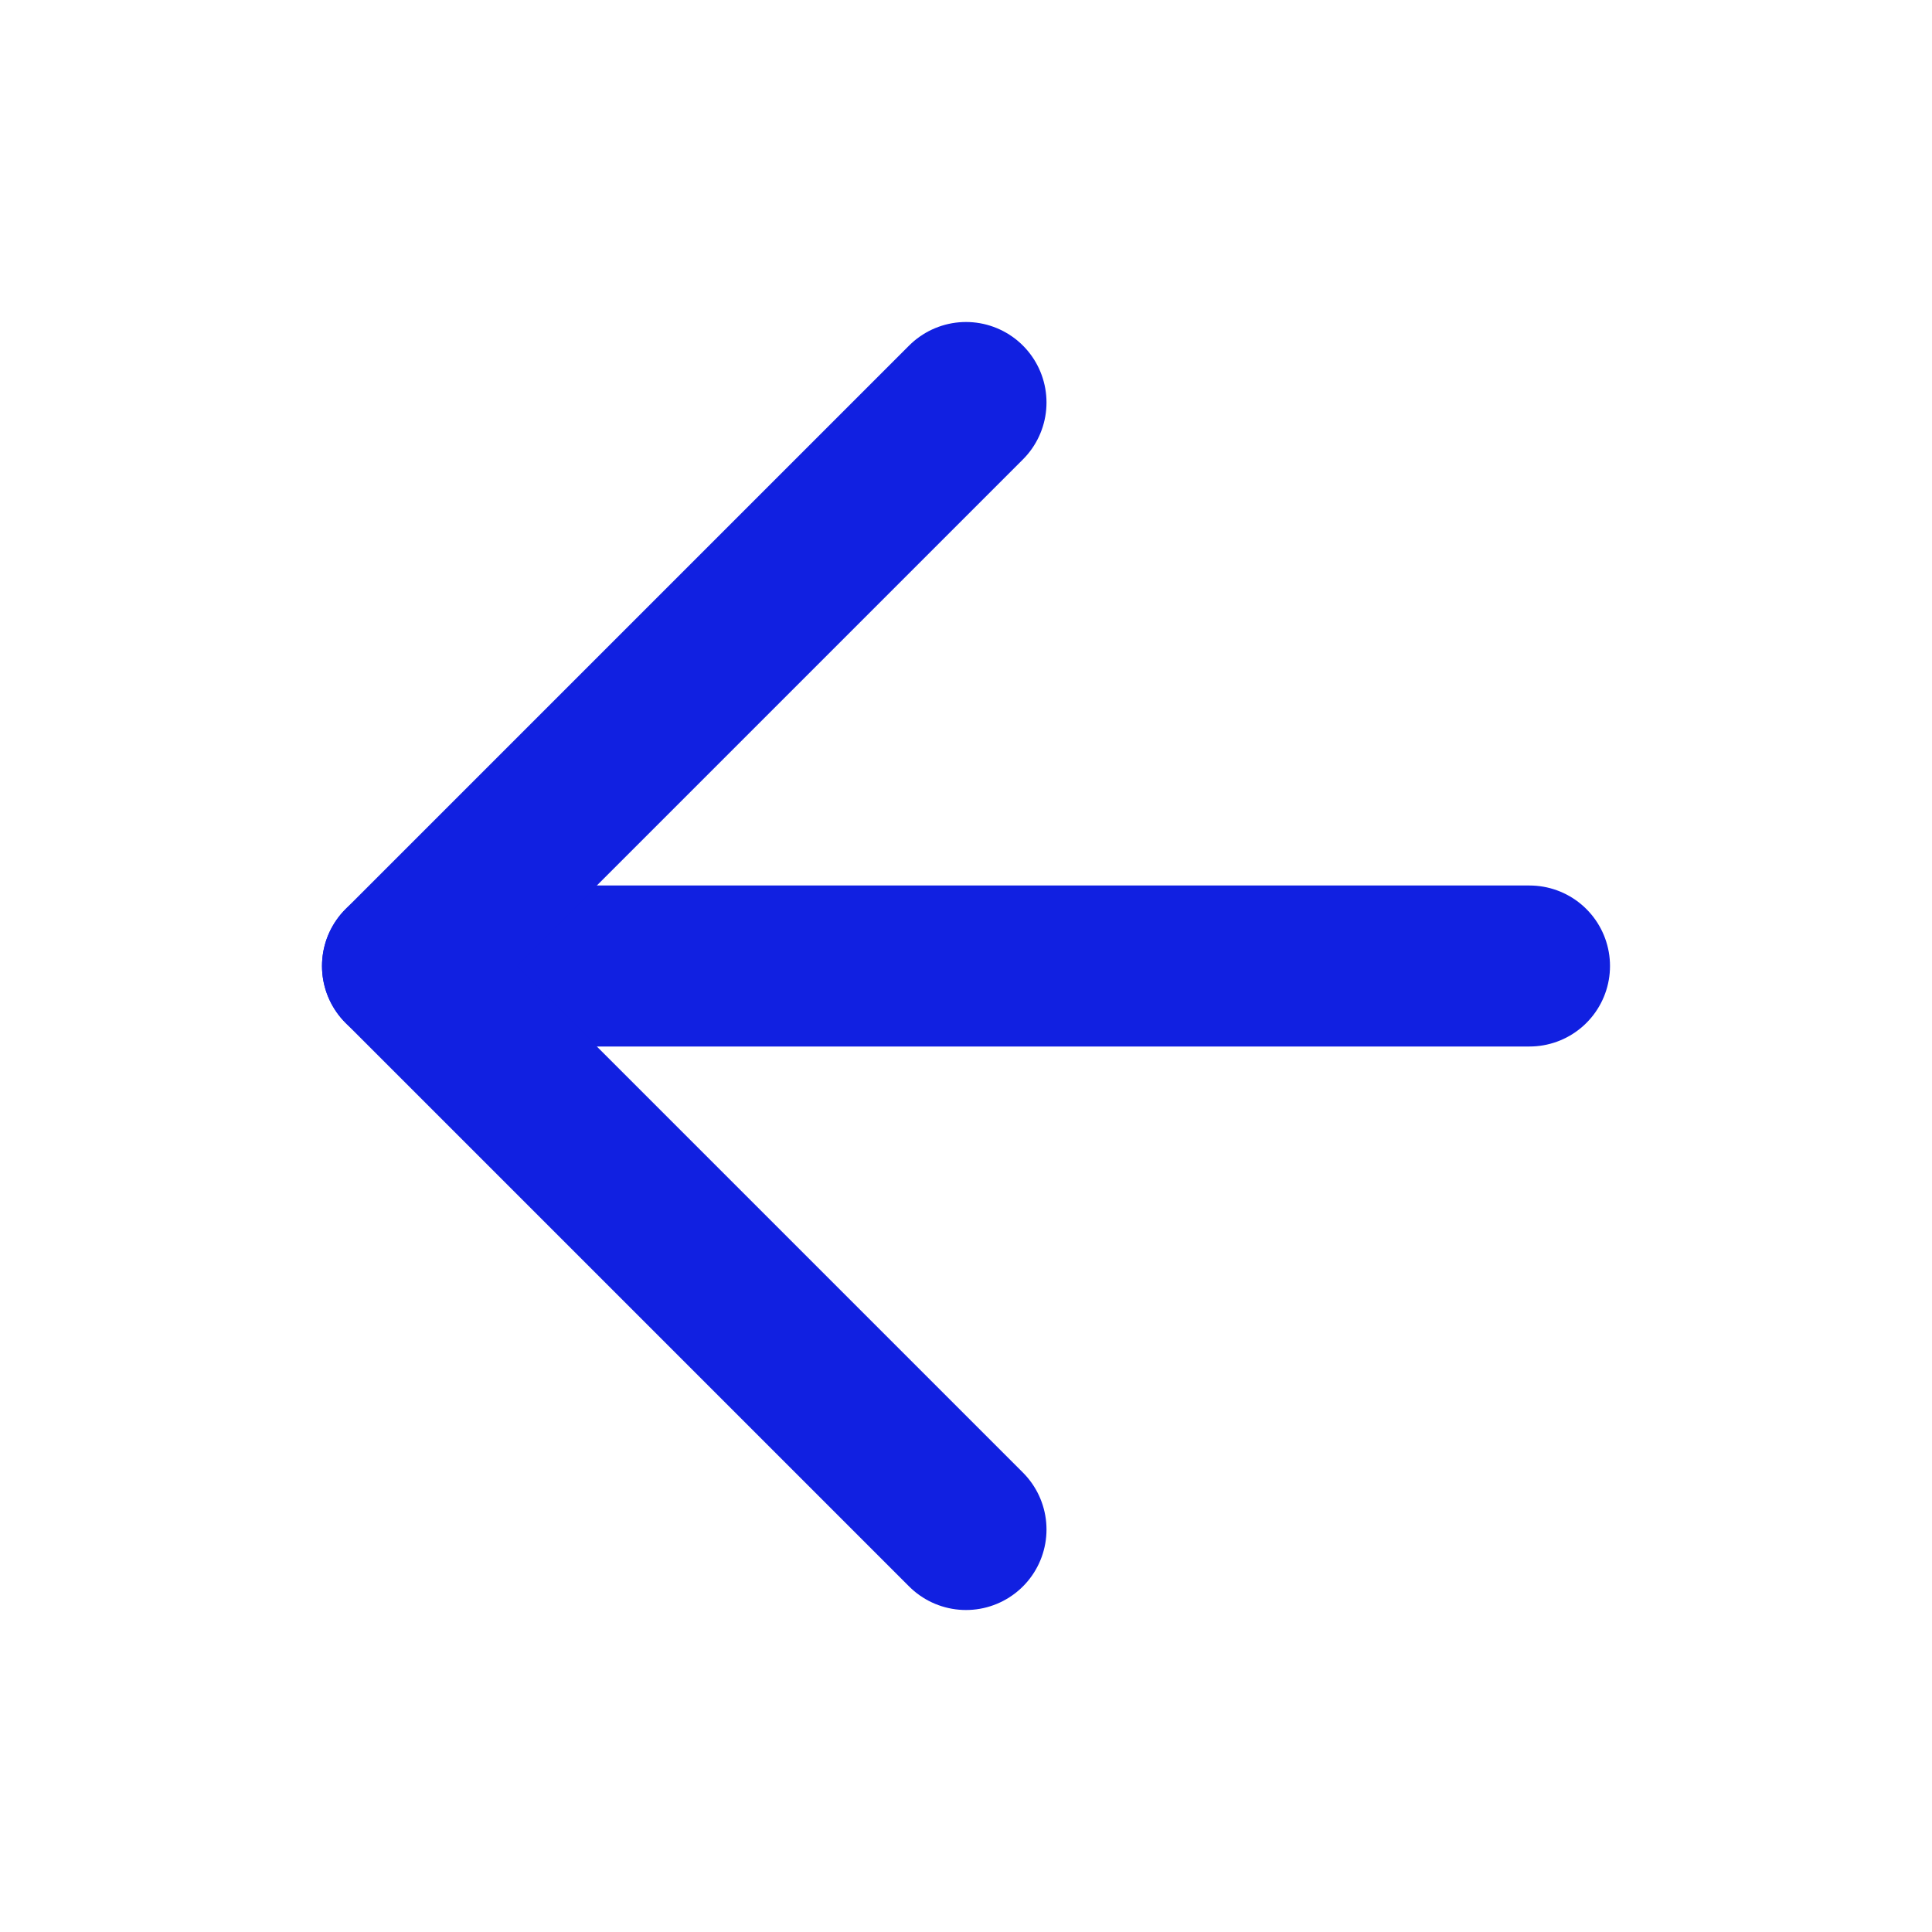
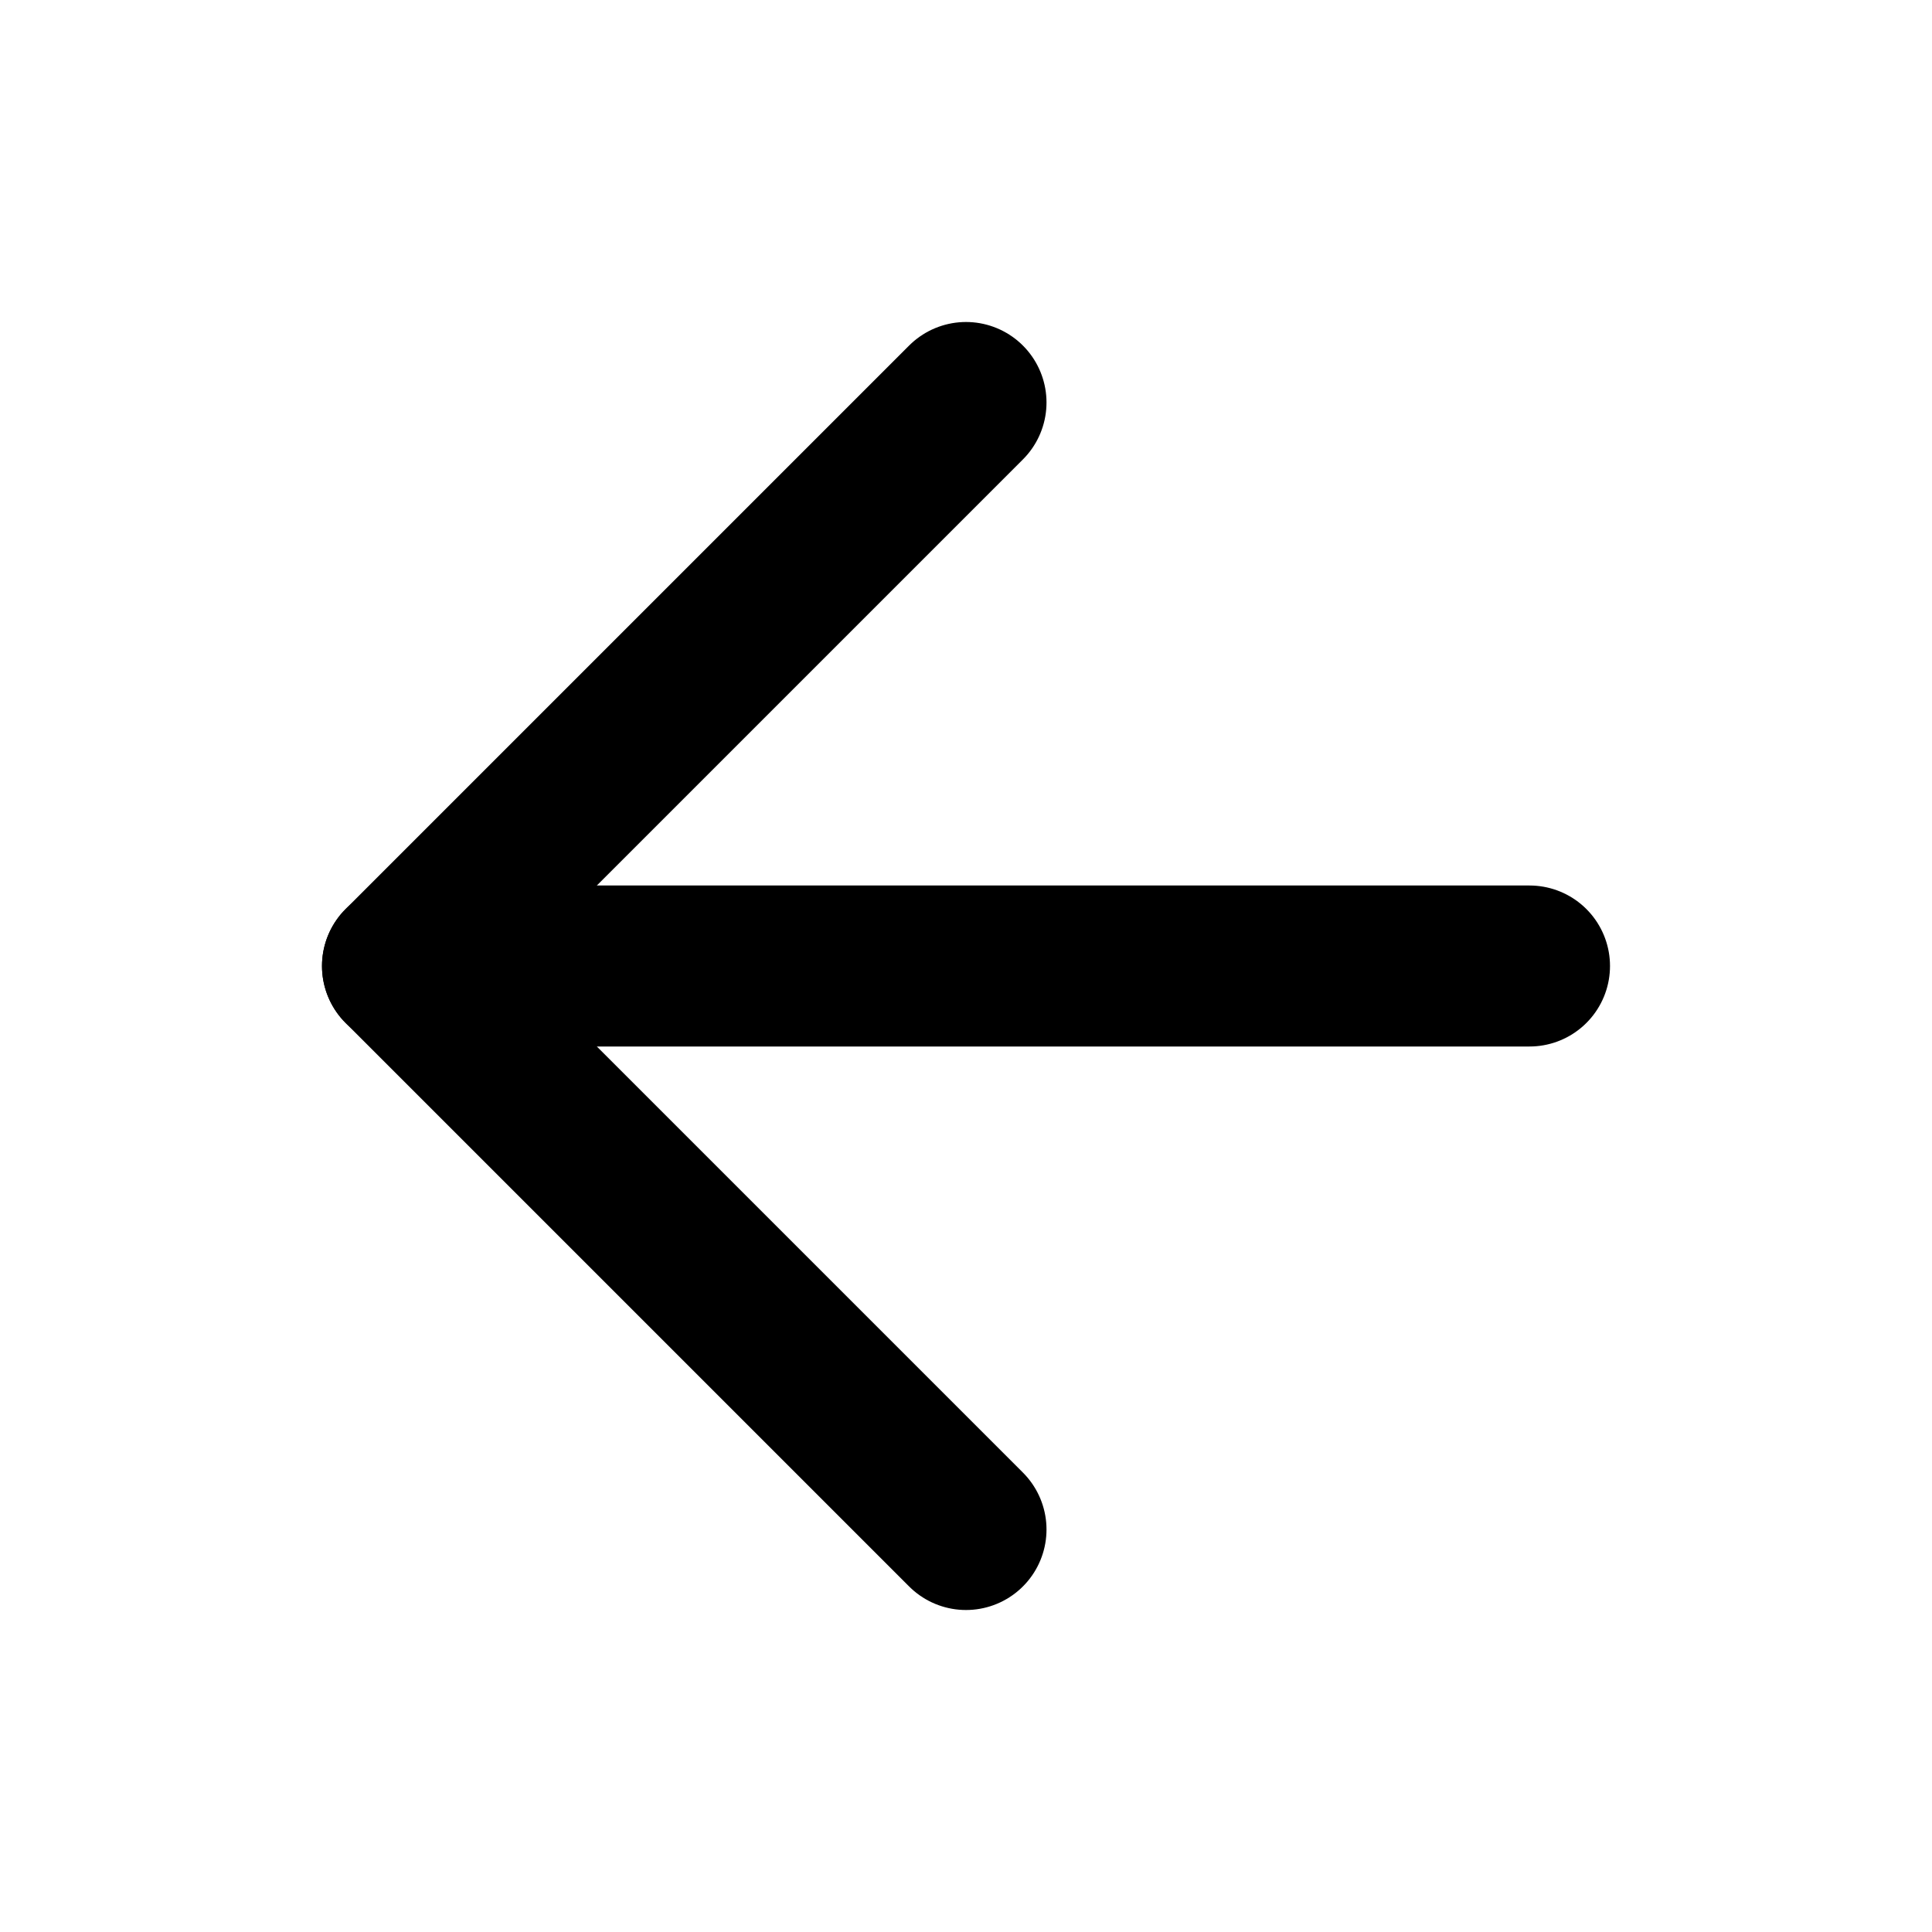
<svg xmlns="http://www.w3.org/2000/svg" width="24" height="24" viewBox="0 0 24 24" fill="none">
-   <path d="M19 12H5" stroke="#1120E1" stroke-width="2" stroke-linecap="round" stroke-linejoin="round" />
-   <path d="M12 19L5 12L12 5" stroke="#1120E1" stroke-width="2" stroke-linecap="round" stroke-linejoin="round" />
+   <path d="M19 12H5" stroke="currentColor" stroke-width="2" stroke-linecap="round" stroke-linejoin="round" />
+   <path d="M12 19L5 12L12 5" stroke="currentColor" stroke-width="2" stroke-linecap="round" stroke-linejoin="round" />
</svg>
